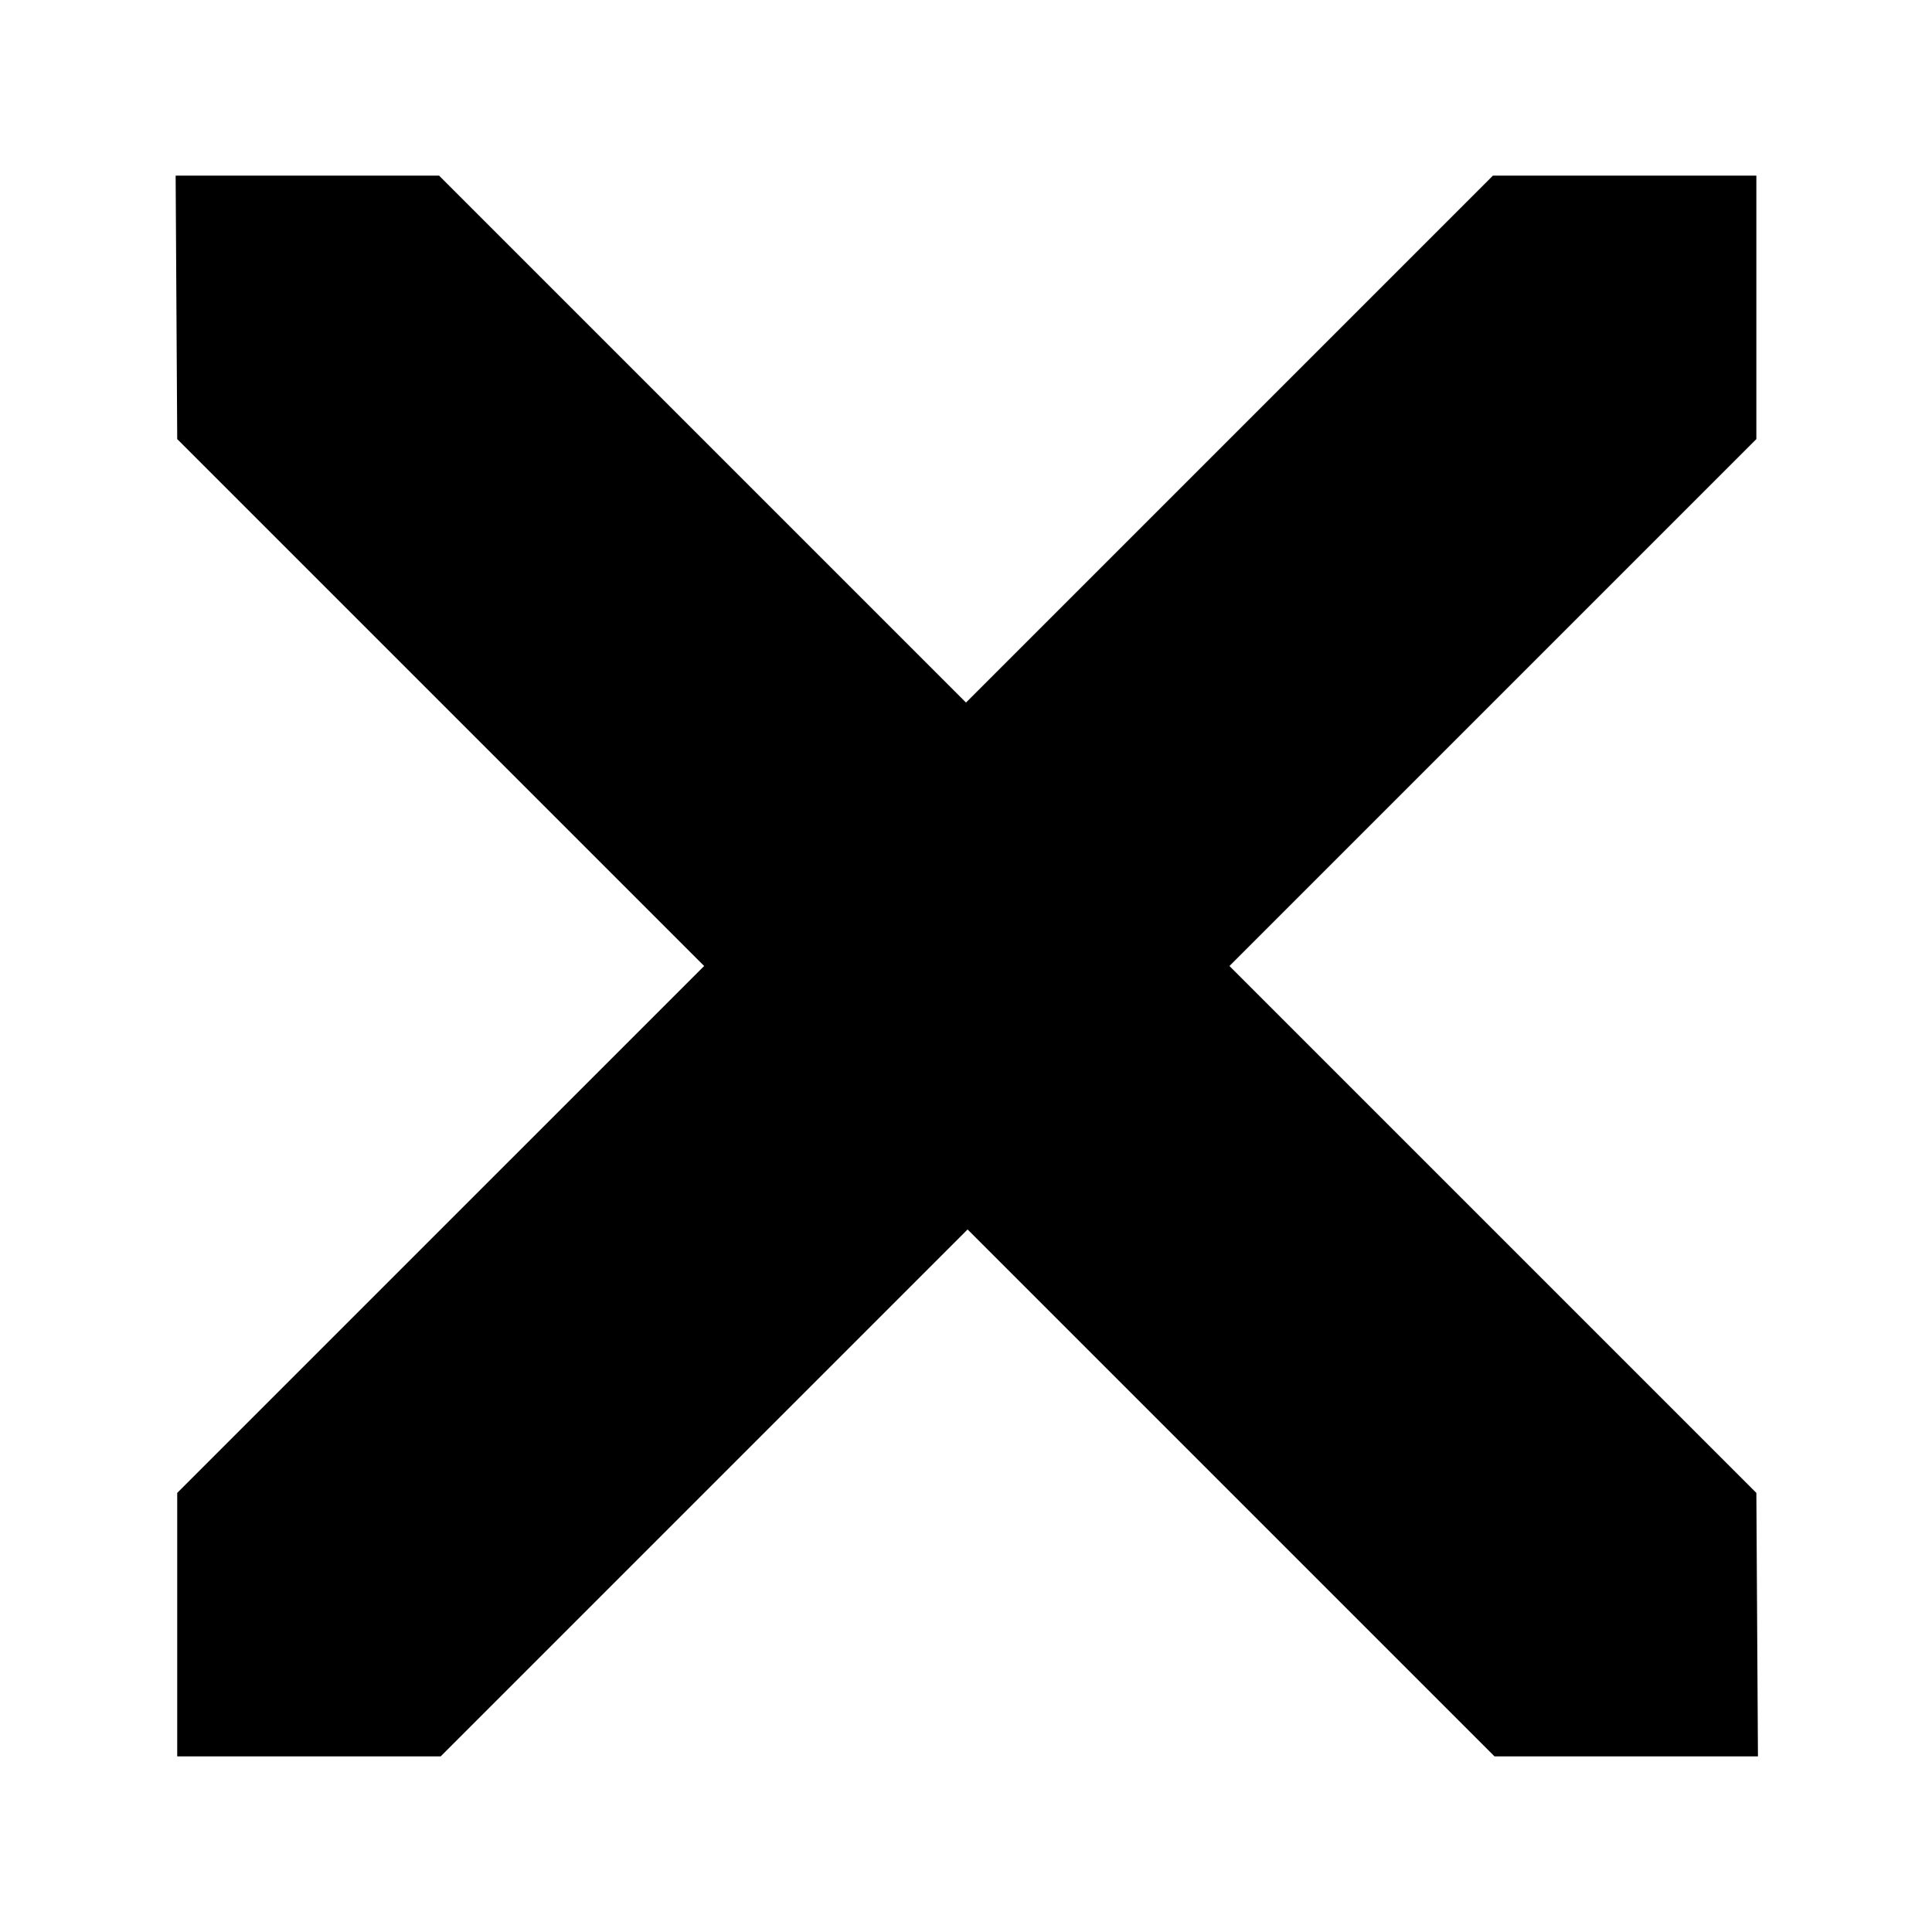
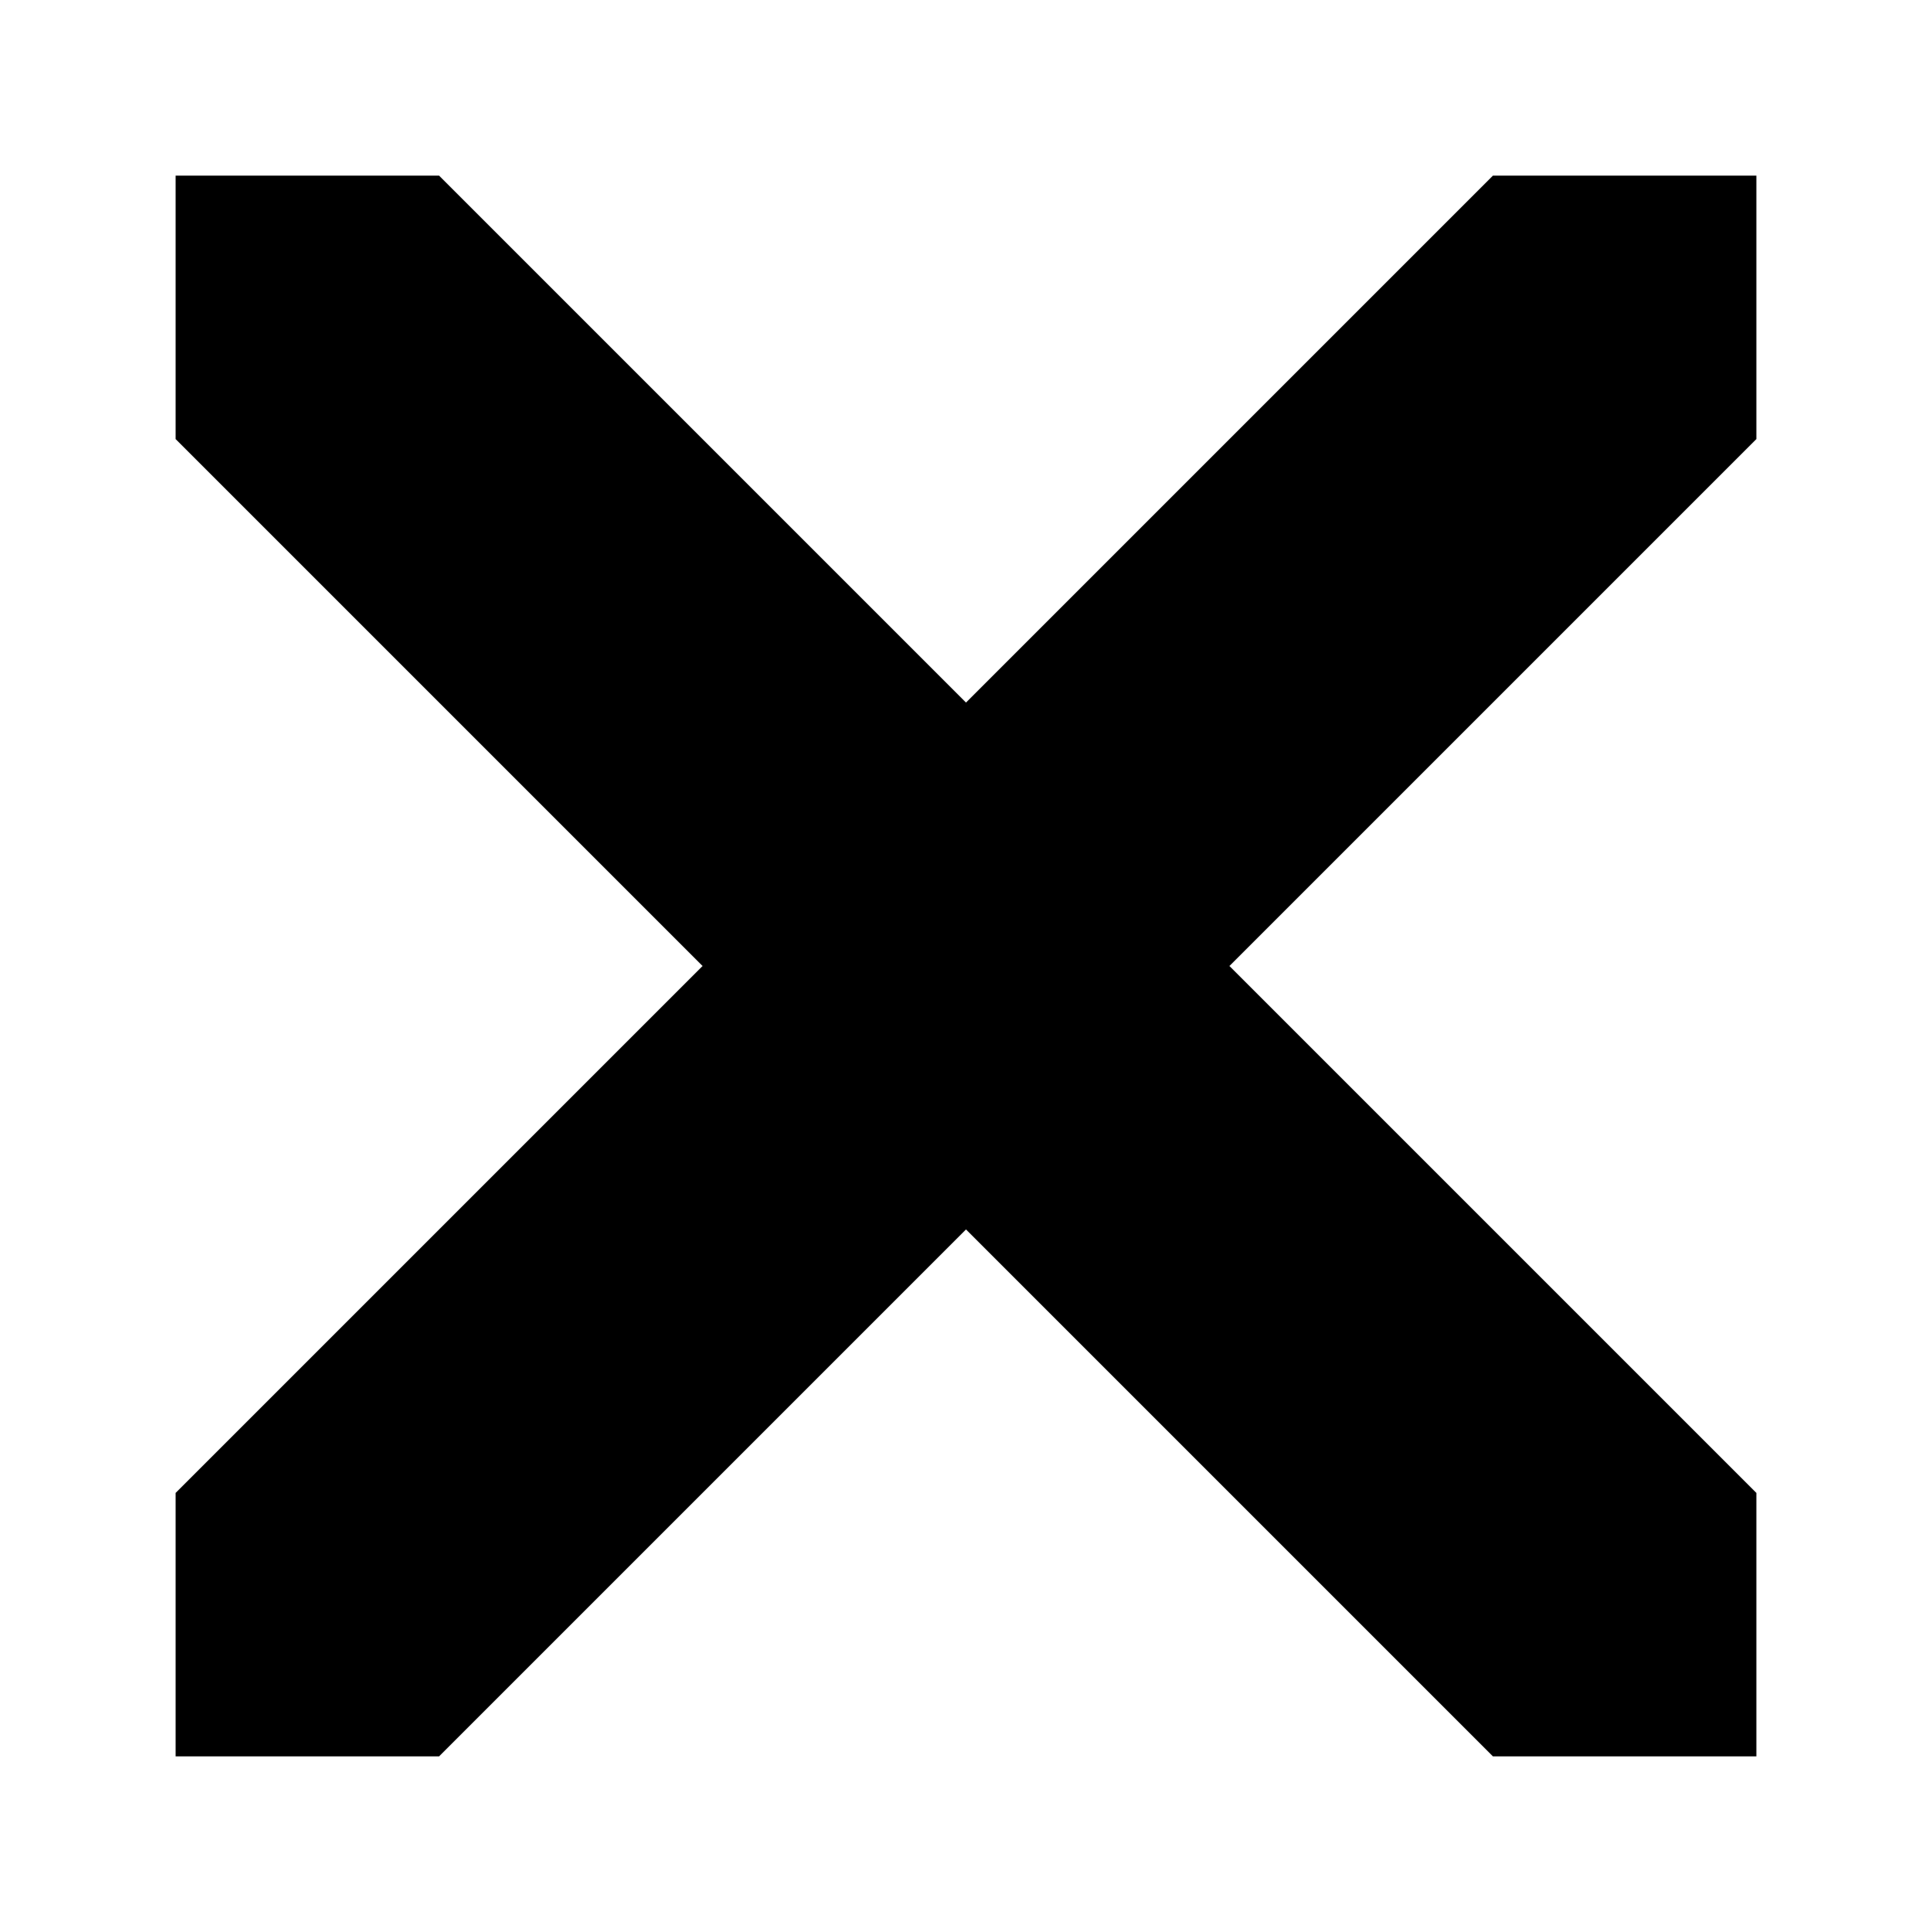
<svg xmlns="http://www.w3.org/2000/svg" width="11" height="11" version="1.1" viewBox="0 0 11 11">
-   <path d="m1 1h1.5l3 3 3-3h1.5v1.5l-3 3 3 3 0.009 1.5h-1.5l-3-3-3 3h-1.5v-1.5l3-3-3-3z" fill-rule="evenodd" />
+   <path d="m1 1h1.5l3 3 3-3h1.5v1.5l-3 3 3 3v1.5h-1.5l-3-3-3 3h-1.5v-1.5l3-3-3-3z" fill-rule="evenodd" />
</svg>
